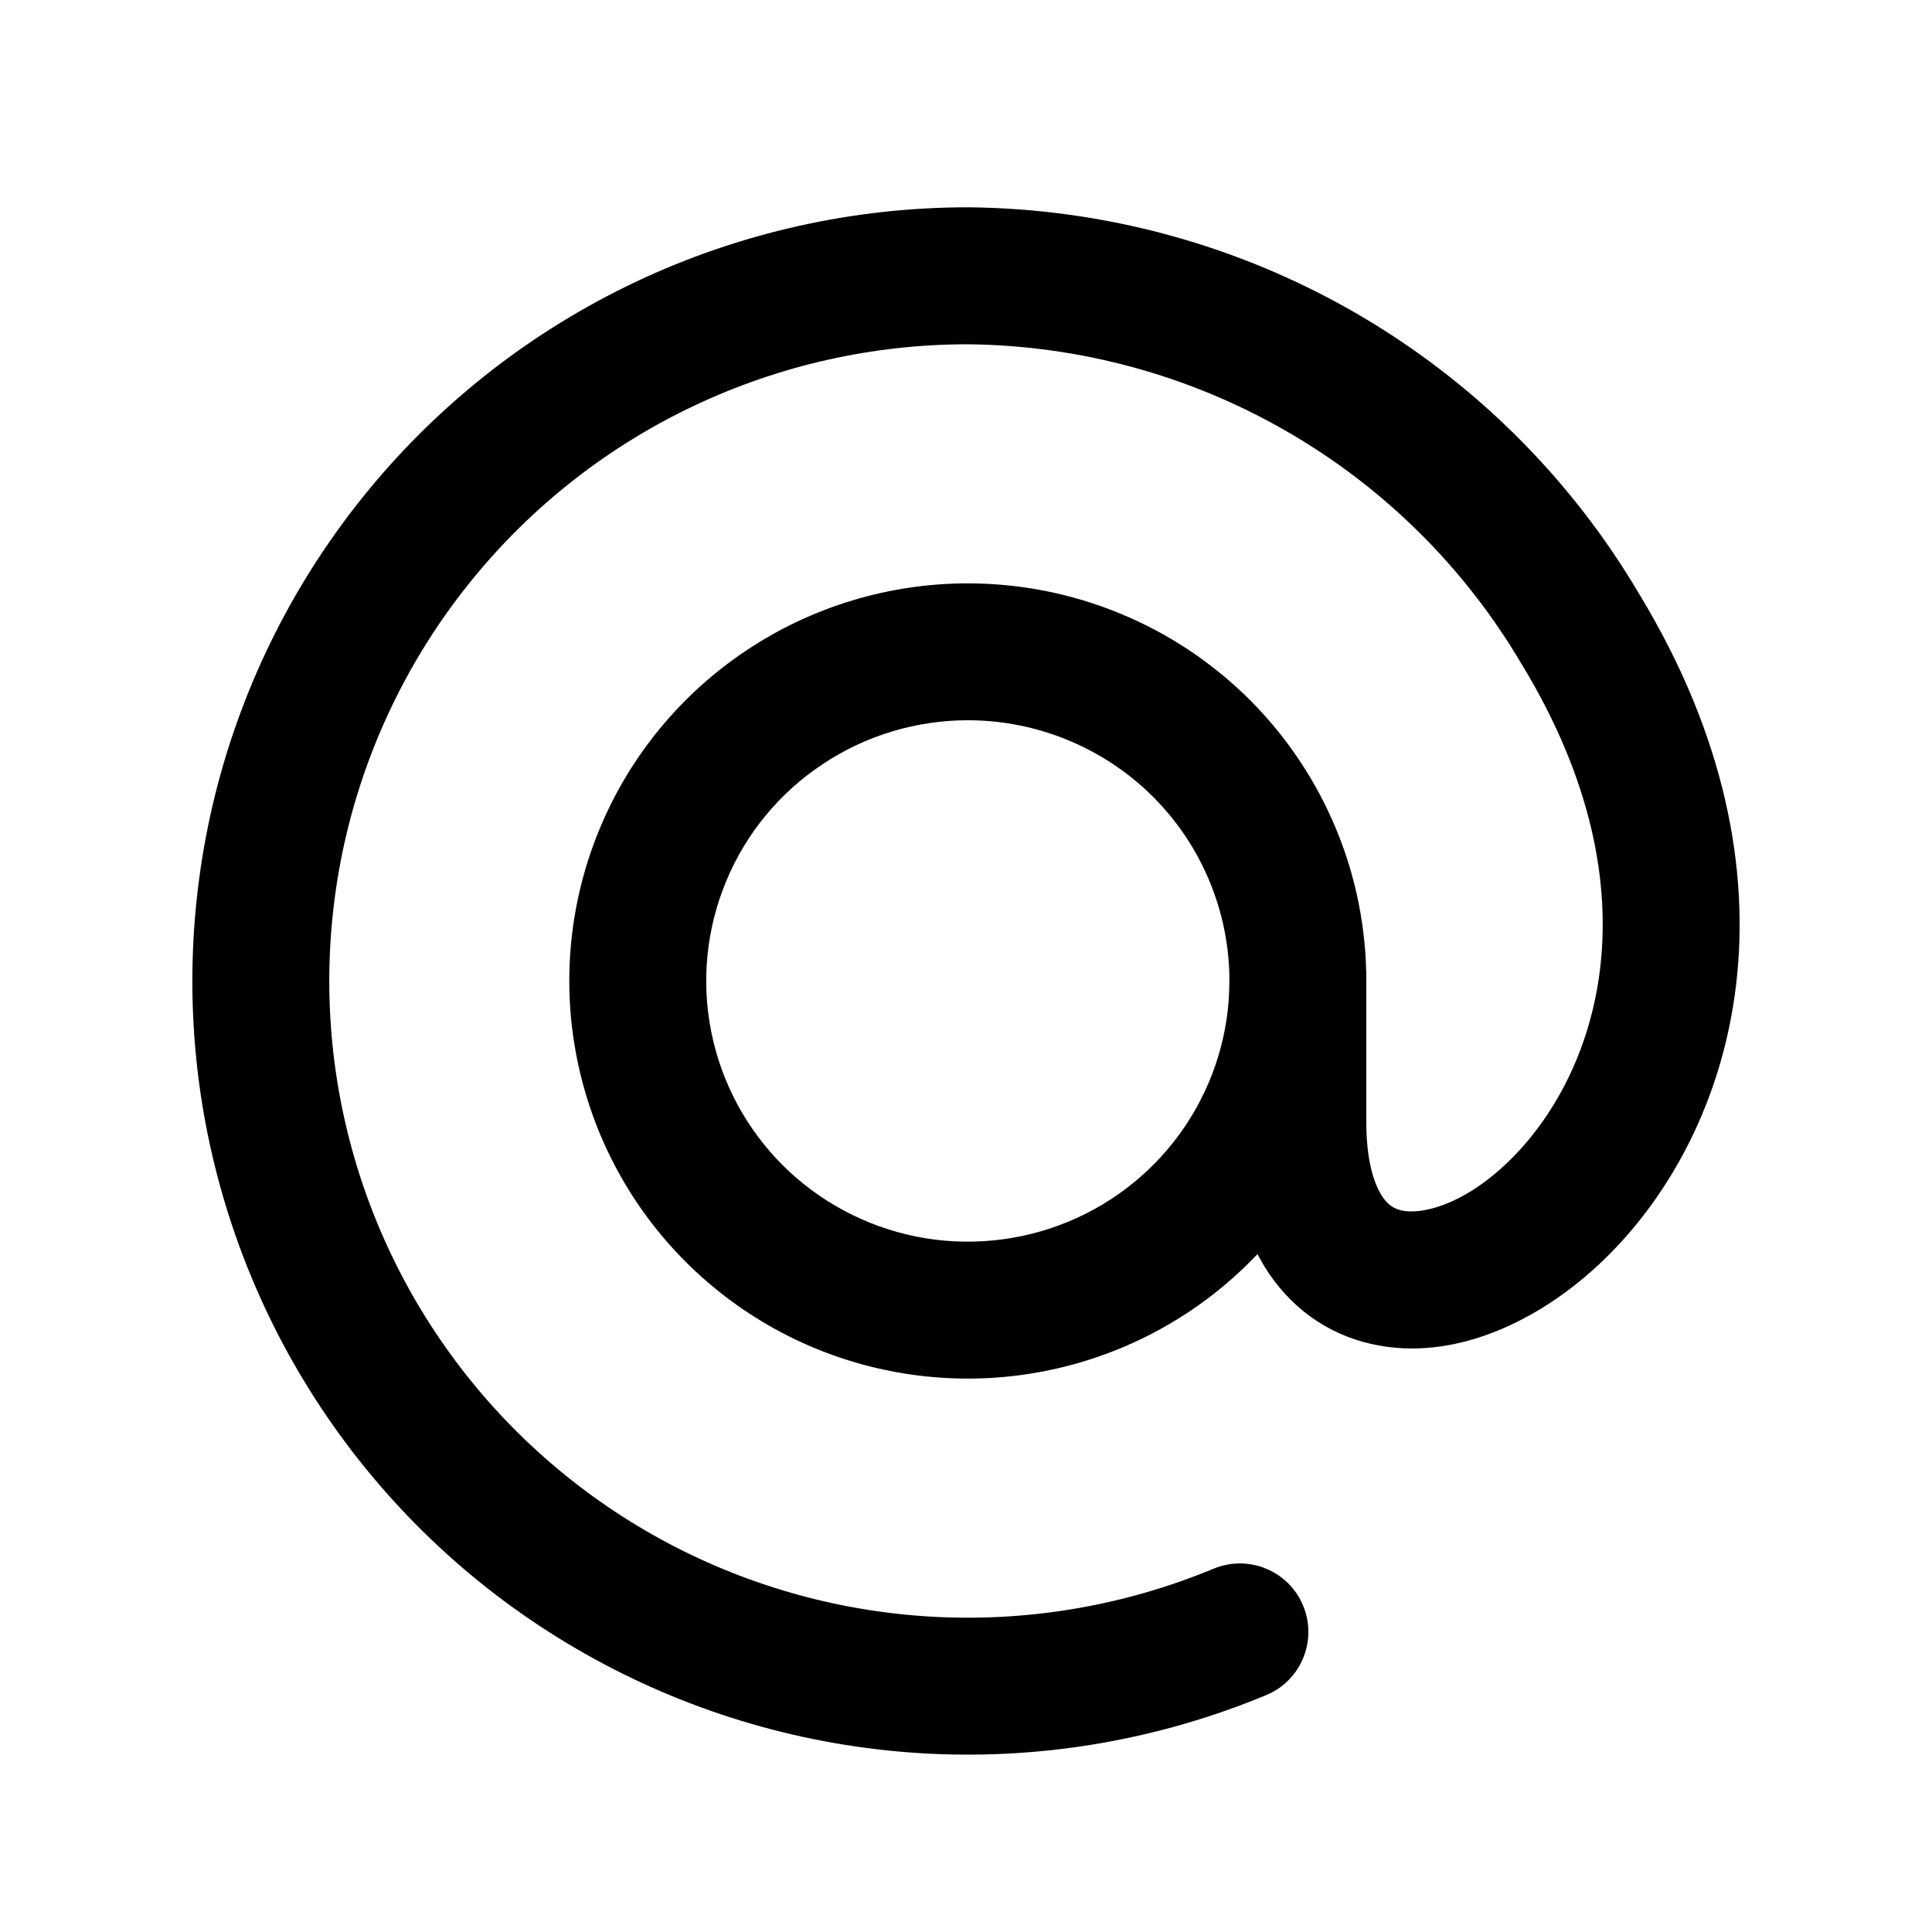
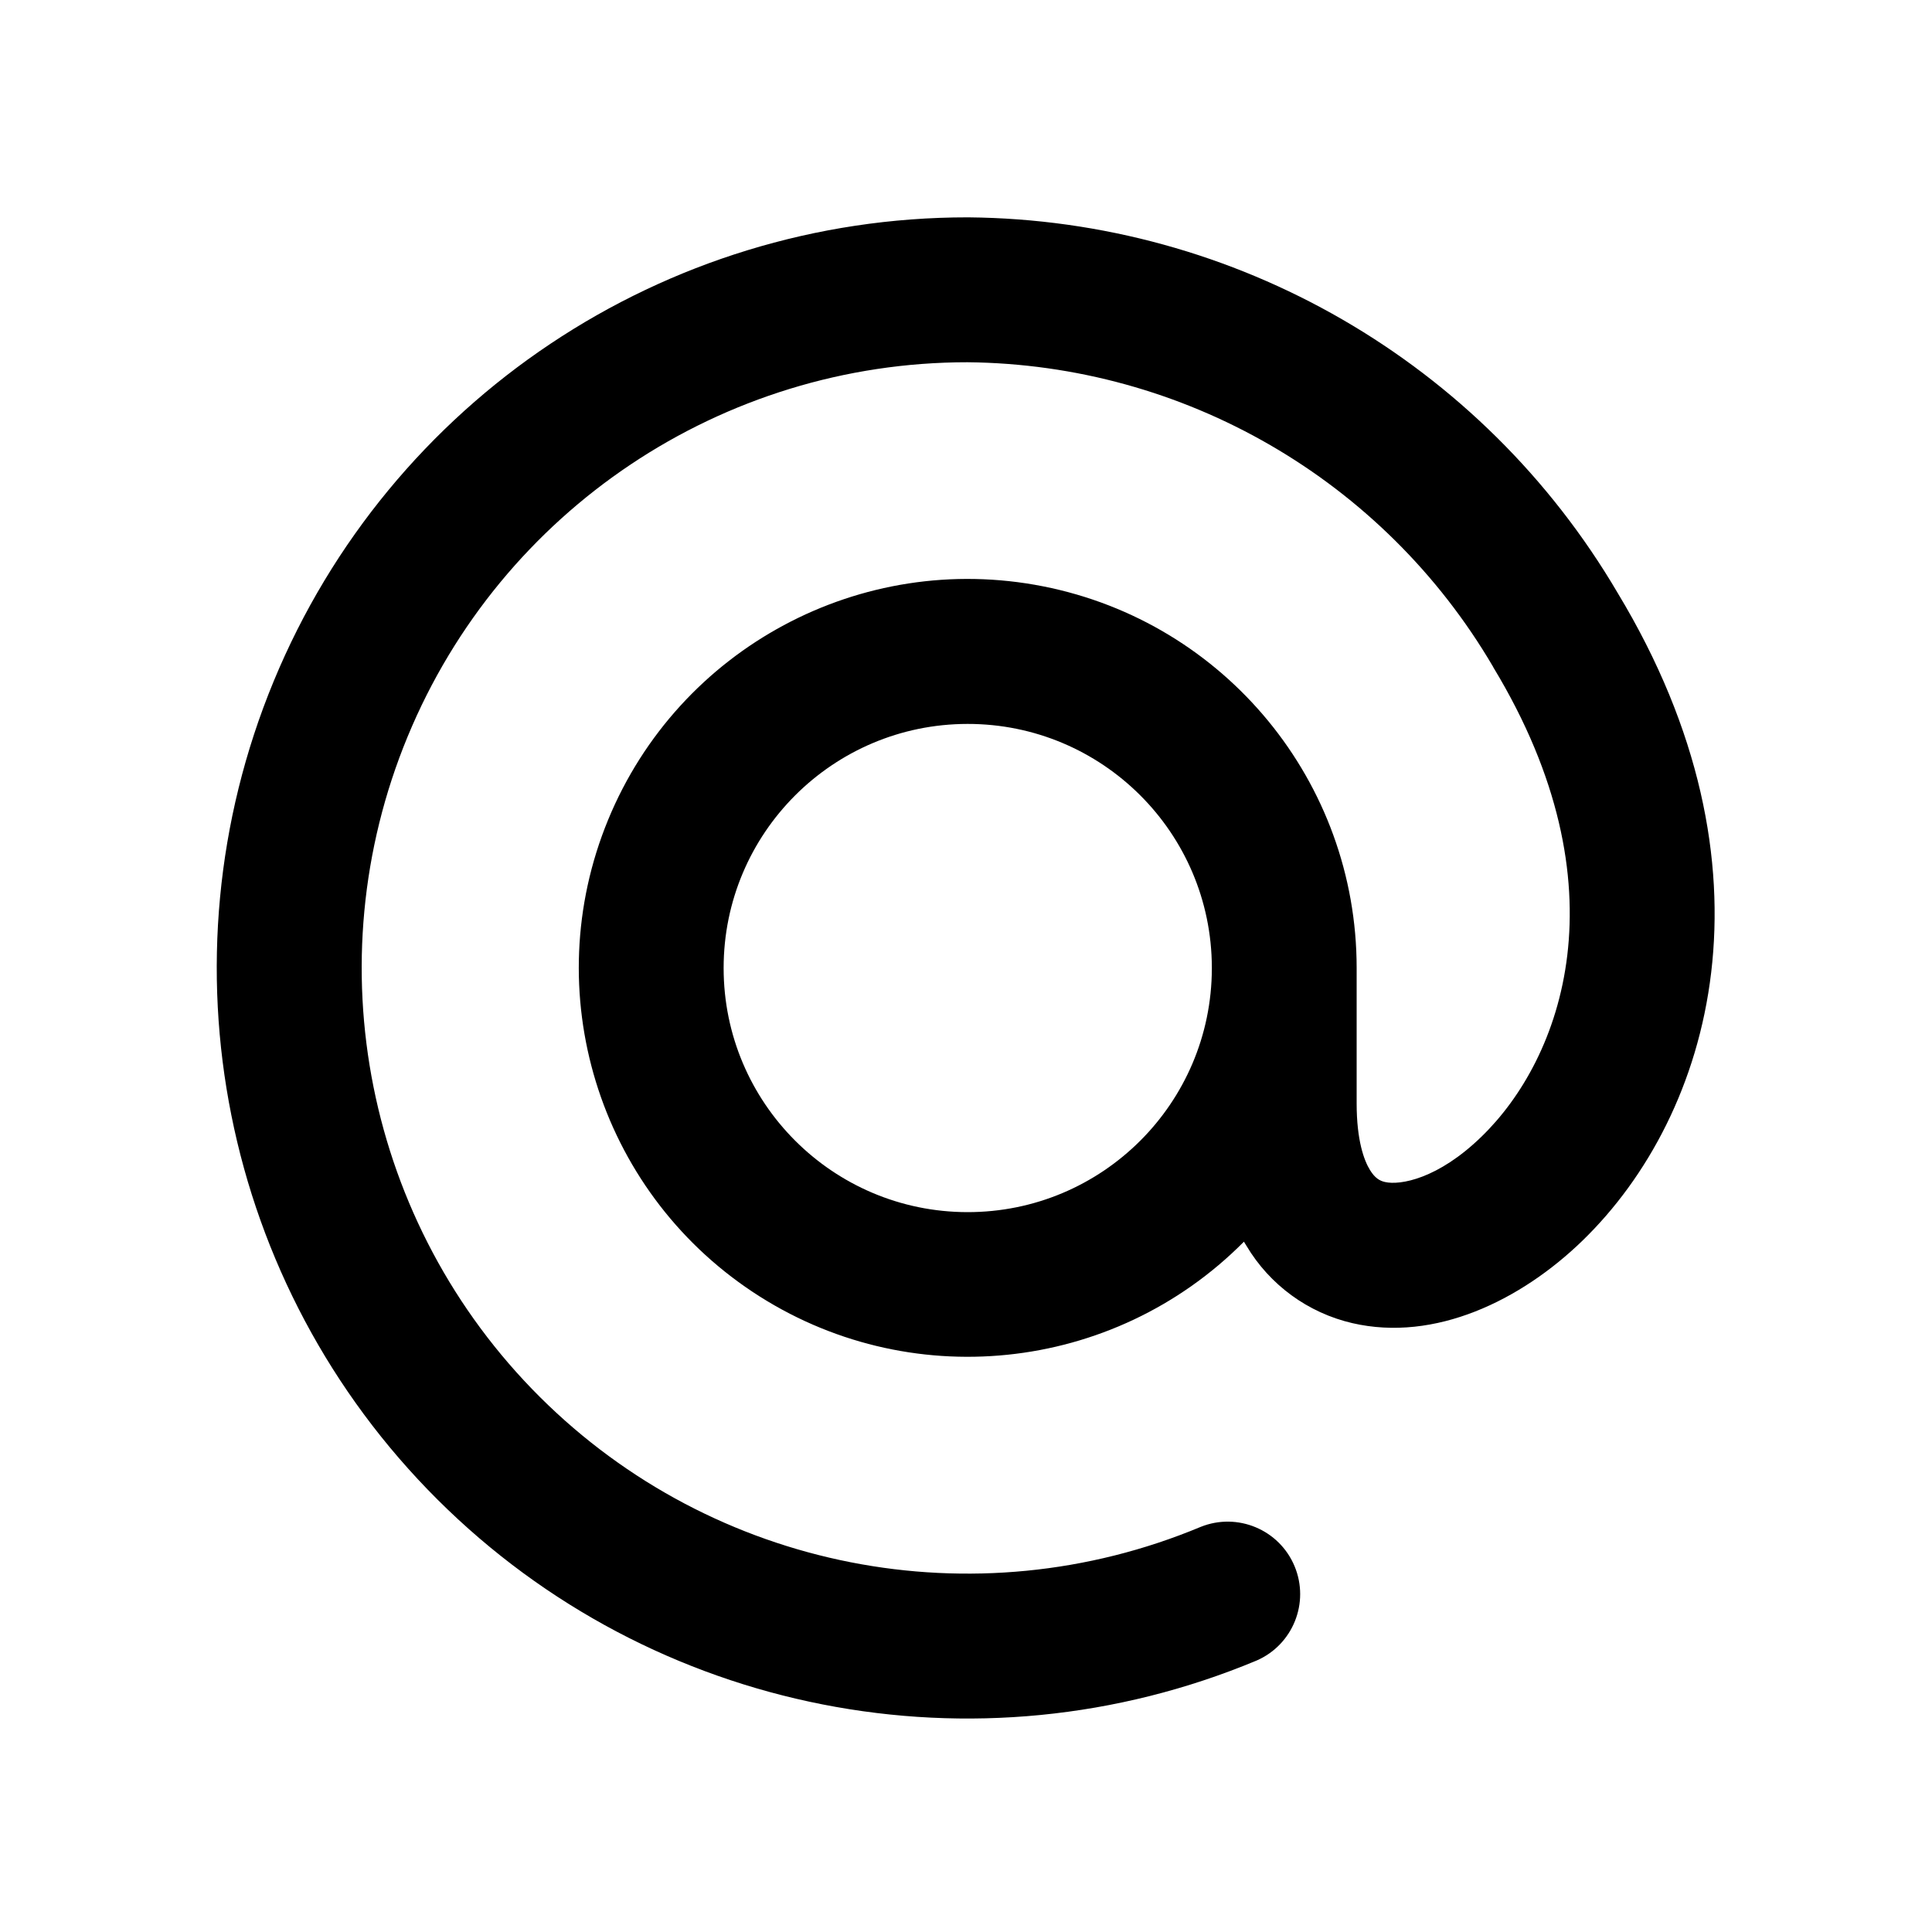
- <svg xmlns="http://www.w3.org/2000/svg" width="20" height="20" viewBox="0 0 20 20" fill="none">
-   <path fill-rule="evenodd" clip-rule="evenodd" d="M11.056 7.662C10.727 7.526 10.375 7.456 10.019 7.456H10.019C9.483 7.456 8.959 7.615 8.514 7.912C8.068 8.208 7.721 8.63 7.517 9.123C7.312 9.616 7.258 10.158 7.363 10.681C7.467 11.204 7.725 11.685 8.103 12.063C8.482 12.44 8.964 12.697 9.49 12.802C10.016 12.906 10.561 12.852 11.056 12.648C11.551 12.444 11.974 12.097 12.271 11.654C12.568 11.21 12.727 10.688 12.727 10.155H13.435L12.727 10.155C12.727 9.801 12.657 9.45 12.521 9.123C12.385 8.795 12.186 8.498 11.935 8.247C11.683 7.996 11.385 7.798 11.056 7.662ZM14.144 10.155C14.144 9.614 14.038 9.079 13.83 8.579C13.623 8.08 13.319 7.626 12.936 7.243C12.552 6.861 12.098 6.558 11.597 6.352C11.097 6.145 10.56 6.039 10.019 6.039M14.144 10.155C14.144 10.97 13.902 11.766 13.448 12.443C12.995 13.12 12.351 13.647 11.597 13.958C10.843 14.269 10.014 14.351 9.214 14.192C8.414 14.034 7.679 13.642 7.102 13.066C6.525 12.491 6.132 11.757 5.973 10.958C5.813 10.16 5.895 9.332 6.208 8.579C6.52 7.827 7.049 7.184 7.728 6.732C8.406 6.28 9.203 6.039 10.019 6.039" fill="currentColor" />
-   <path fill-rule="evenodd" clip-rule="evenodd" d="M10.025 2.146V2.146C11.432 2.159 12.812 2.535 14.03 3.238C15.246 3.94 16.26 4.945 16.972 6.154C18.749 9.086 17.984 11.705 16.603 13.041C15.948 13.675 15.044 14.109 14.188 13.911C13.737 13.807 13.35 13.534 13.09 13.111C12.839 12.702 12.727 12.191 12.727 11.615V10.155C12.727 9.764 13.044 9.446 13.436 9.446C13.827 9.446 14.144 9.764 14.144 10.155V11.615C14.144 12.019 14.225 12.249 14.298 12.368C14.362 12.473 14.431 12.512 14.507 12.53C14.703 12.575 15.137 12.488 15.617 12.023C16.507 11.162 17.206 9.273 15.758 6.885L15.753 6.877L15.753 6.877C15.165 5.877 14.327 5.046 13.321 4.466C12.316 3.885 11.177 3.575 10.016 3.564C9.038 3.564 8.073 3.781 7.19 4.198C6.306 4.615 5.526 5.223 4.906 5.978C4.286 6.732 3.842 7.614 3.605 8.56C3.369 9.505 3.345 10.492 3.537 11.448C3.729 12.404 4.131 13.305 4.715 14.088C5.298 14.87 6.049 15.514 6.912 15.973C7.776 16.431 8.73 16.693 9.708 16.739C10.685 16.785 11.66 16.614 12.563 16.239C12.925 16.089 13.34 16.26 13.49 16.622C13.64 16.983 13.469 17.398 13.107 17.548C12.011 18.003 10.827 18.211 9.641 18.155C8.455 18.099 7.296 17.781 6.247 17.224C5.199 16.668 4.287 15.886 3.578 14.935C2.869 13.985 2.381 12.889 2.147 11.727C1.914 10.565 1.943 9.365 2.23 8.215C2.518 7.066 3.058 5.994 3.811 5.078C4.564 4.161 5.512 3.423 6.585 2.916C7.659 2.409 8.831 2.146 10.019 2.146L10.025 2.146Z" fill="currentColor" />
+ <svg xmlns="http://www.w3.org/2000/svg" width="20" height="20" fill="none" viewBox="0 0 20 20">
+   <path fill="currentColor" fill-rule="evenodd" d="M10.025 2.25h-.007a7.77 7.77 0 1 0 2.99 14.94.75.75 0 0 0-.578-1.384A6.27 6.27 0 1 1 10.015 3.75a6.377 6.377 0 0 1 5.44 3.15l.005.01c1.374 2.27.706 4.052-.123 4.856-.452.44-.845.506-1 .47-.053-.012-.103-.039-.155-.124-.062-.1-.138-.308-.138-.689v-1.404a4.026 4.026 0 1 0-1.167 2.835l.026.042a1.73 1.73 0 0 0 1.096.801c.856.198 1.746-.236 2.383-.854 1.348-1.308 2.083-3.86.364-6.705a7.877 7.877 0 0 0-6.721-3.888Zm2.52 7.765v.012a2.527 2.527 0 1 1 0-.012Z" clip-rule="evenodd" />
</svg>
